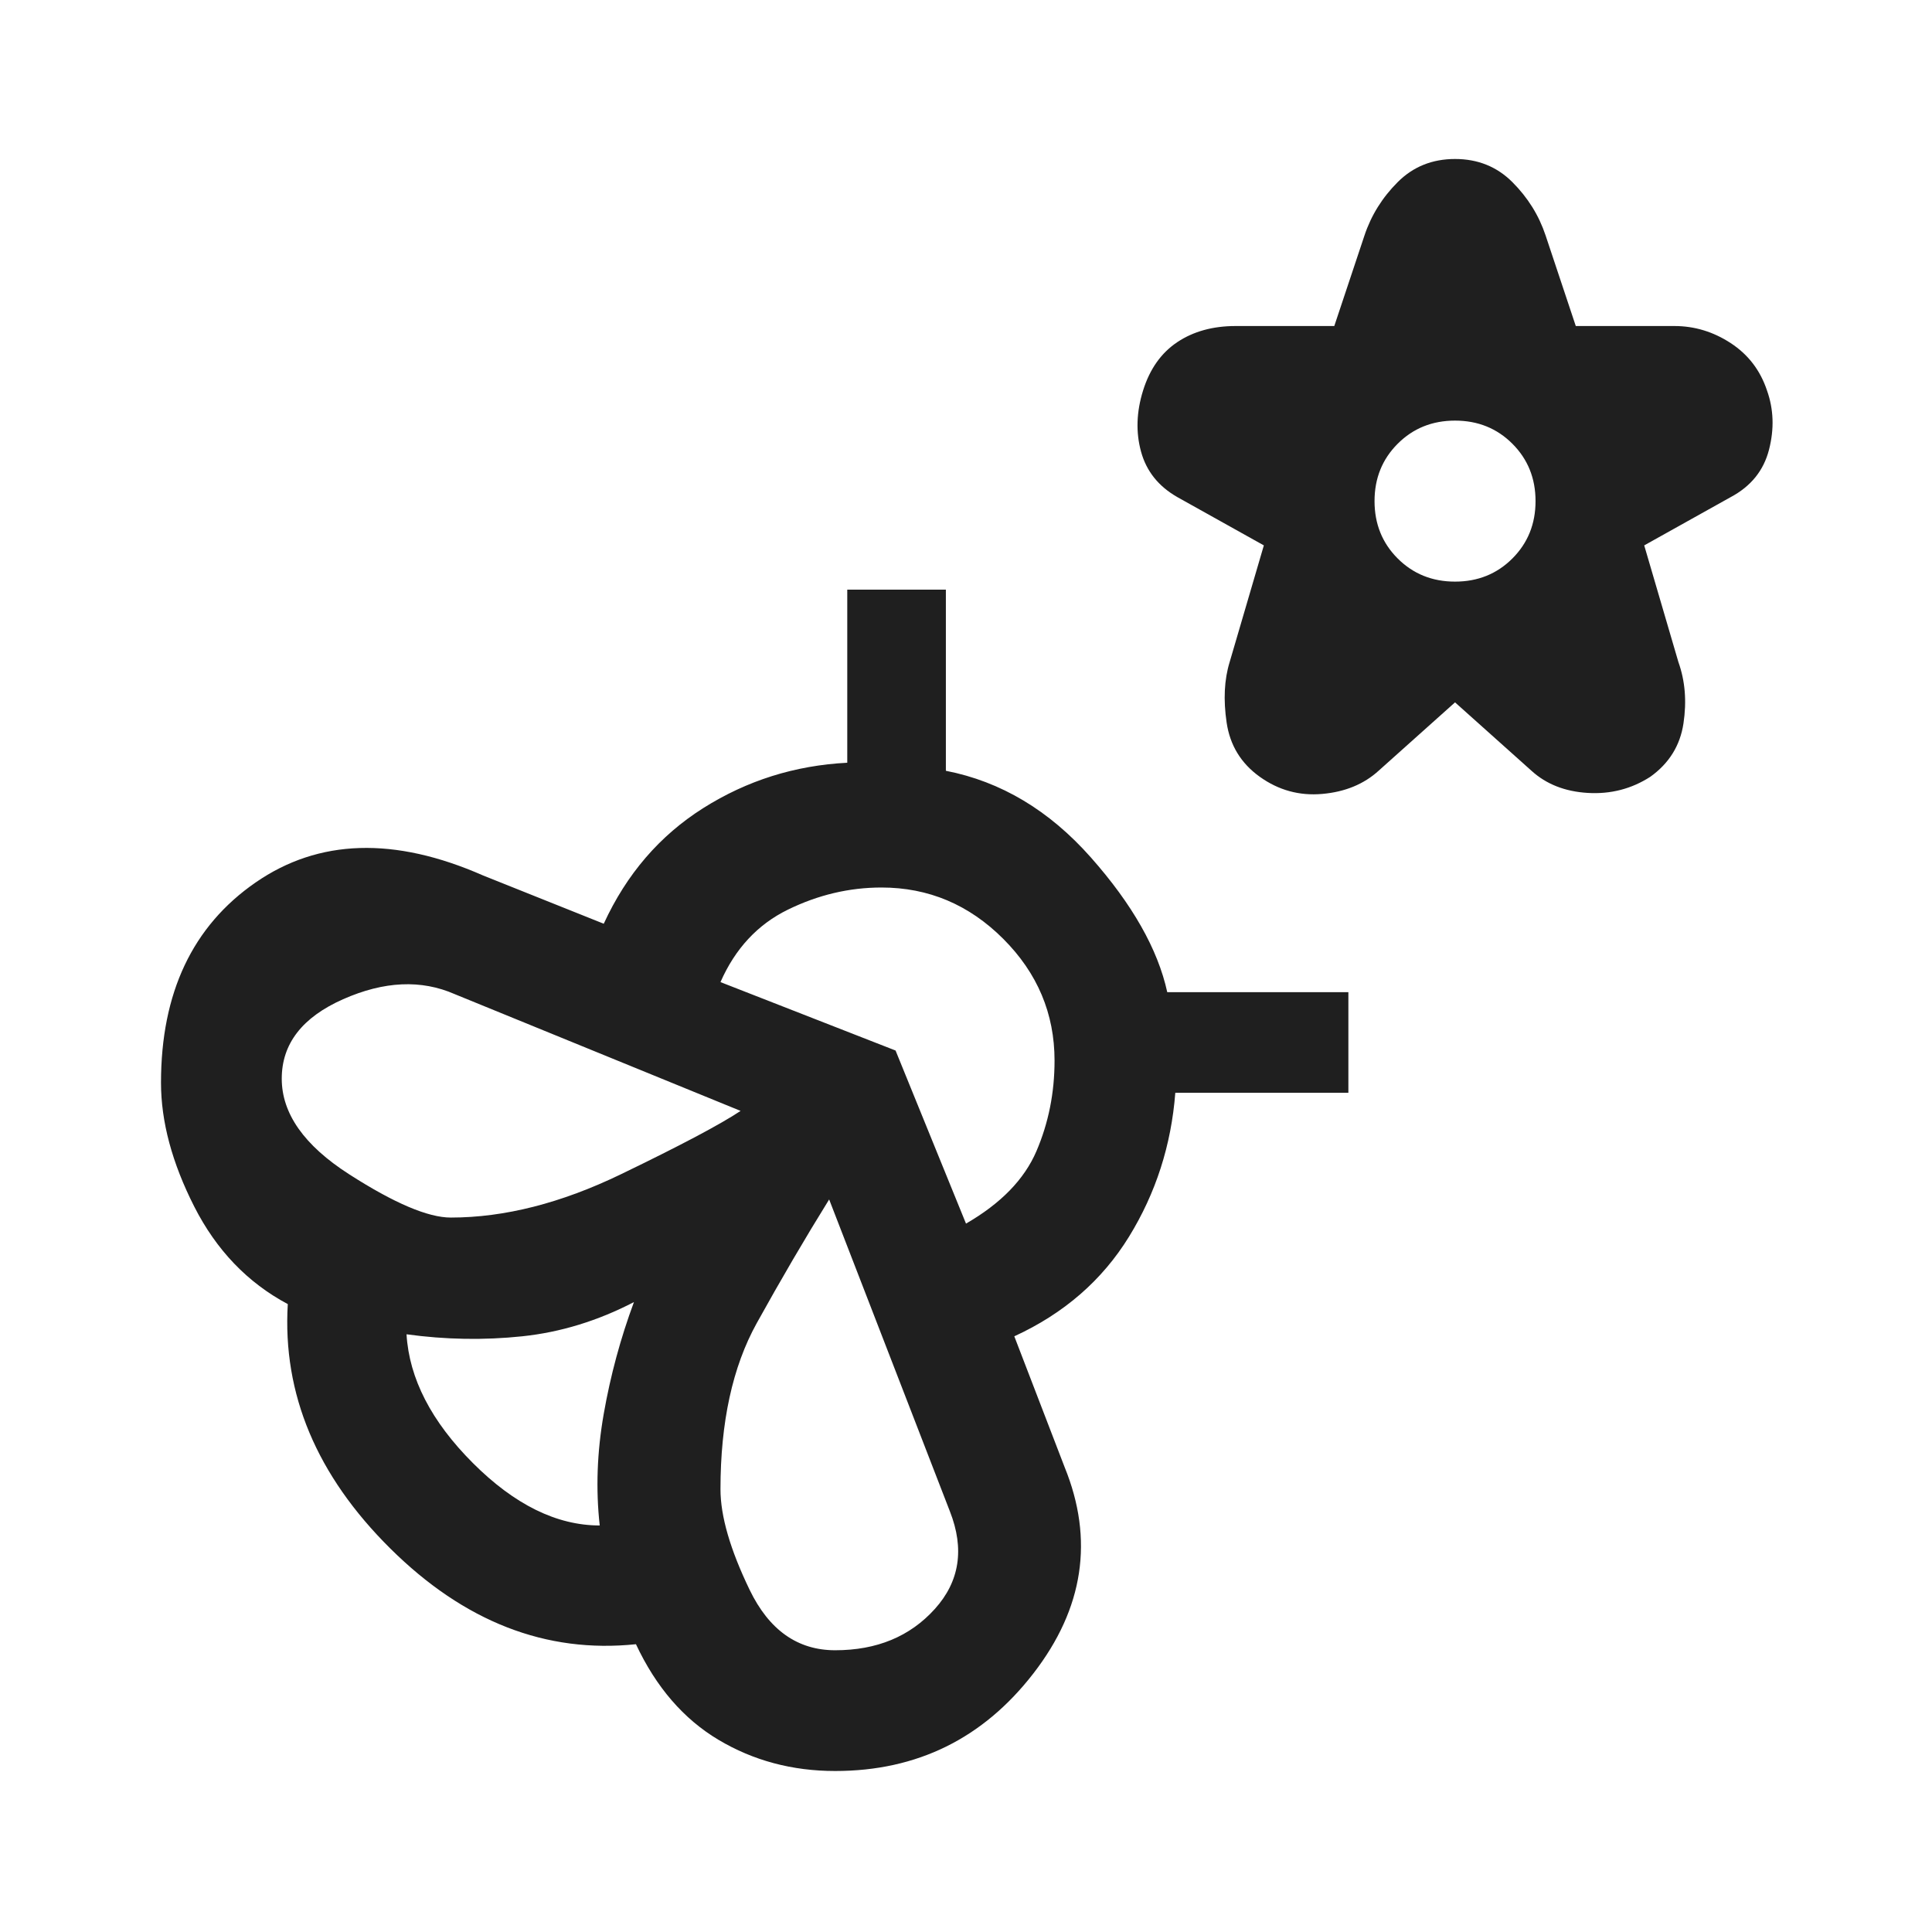
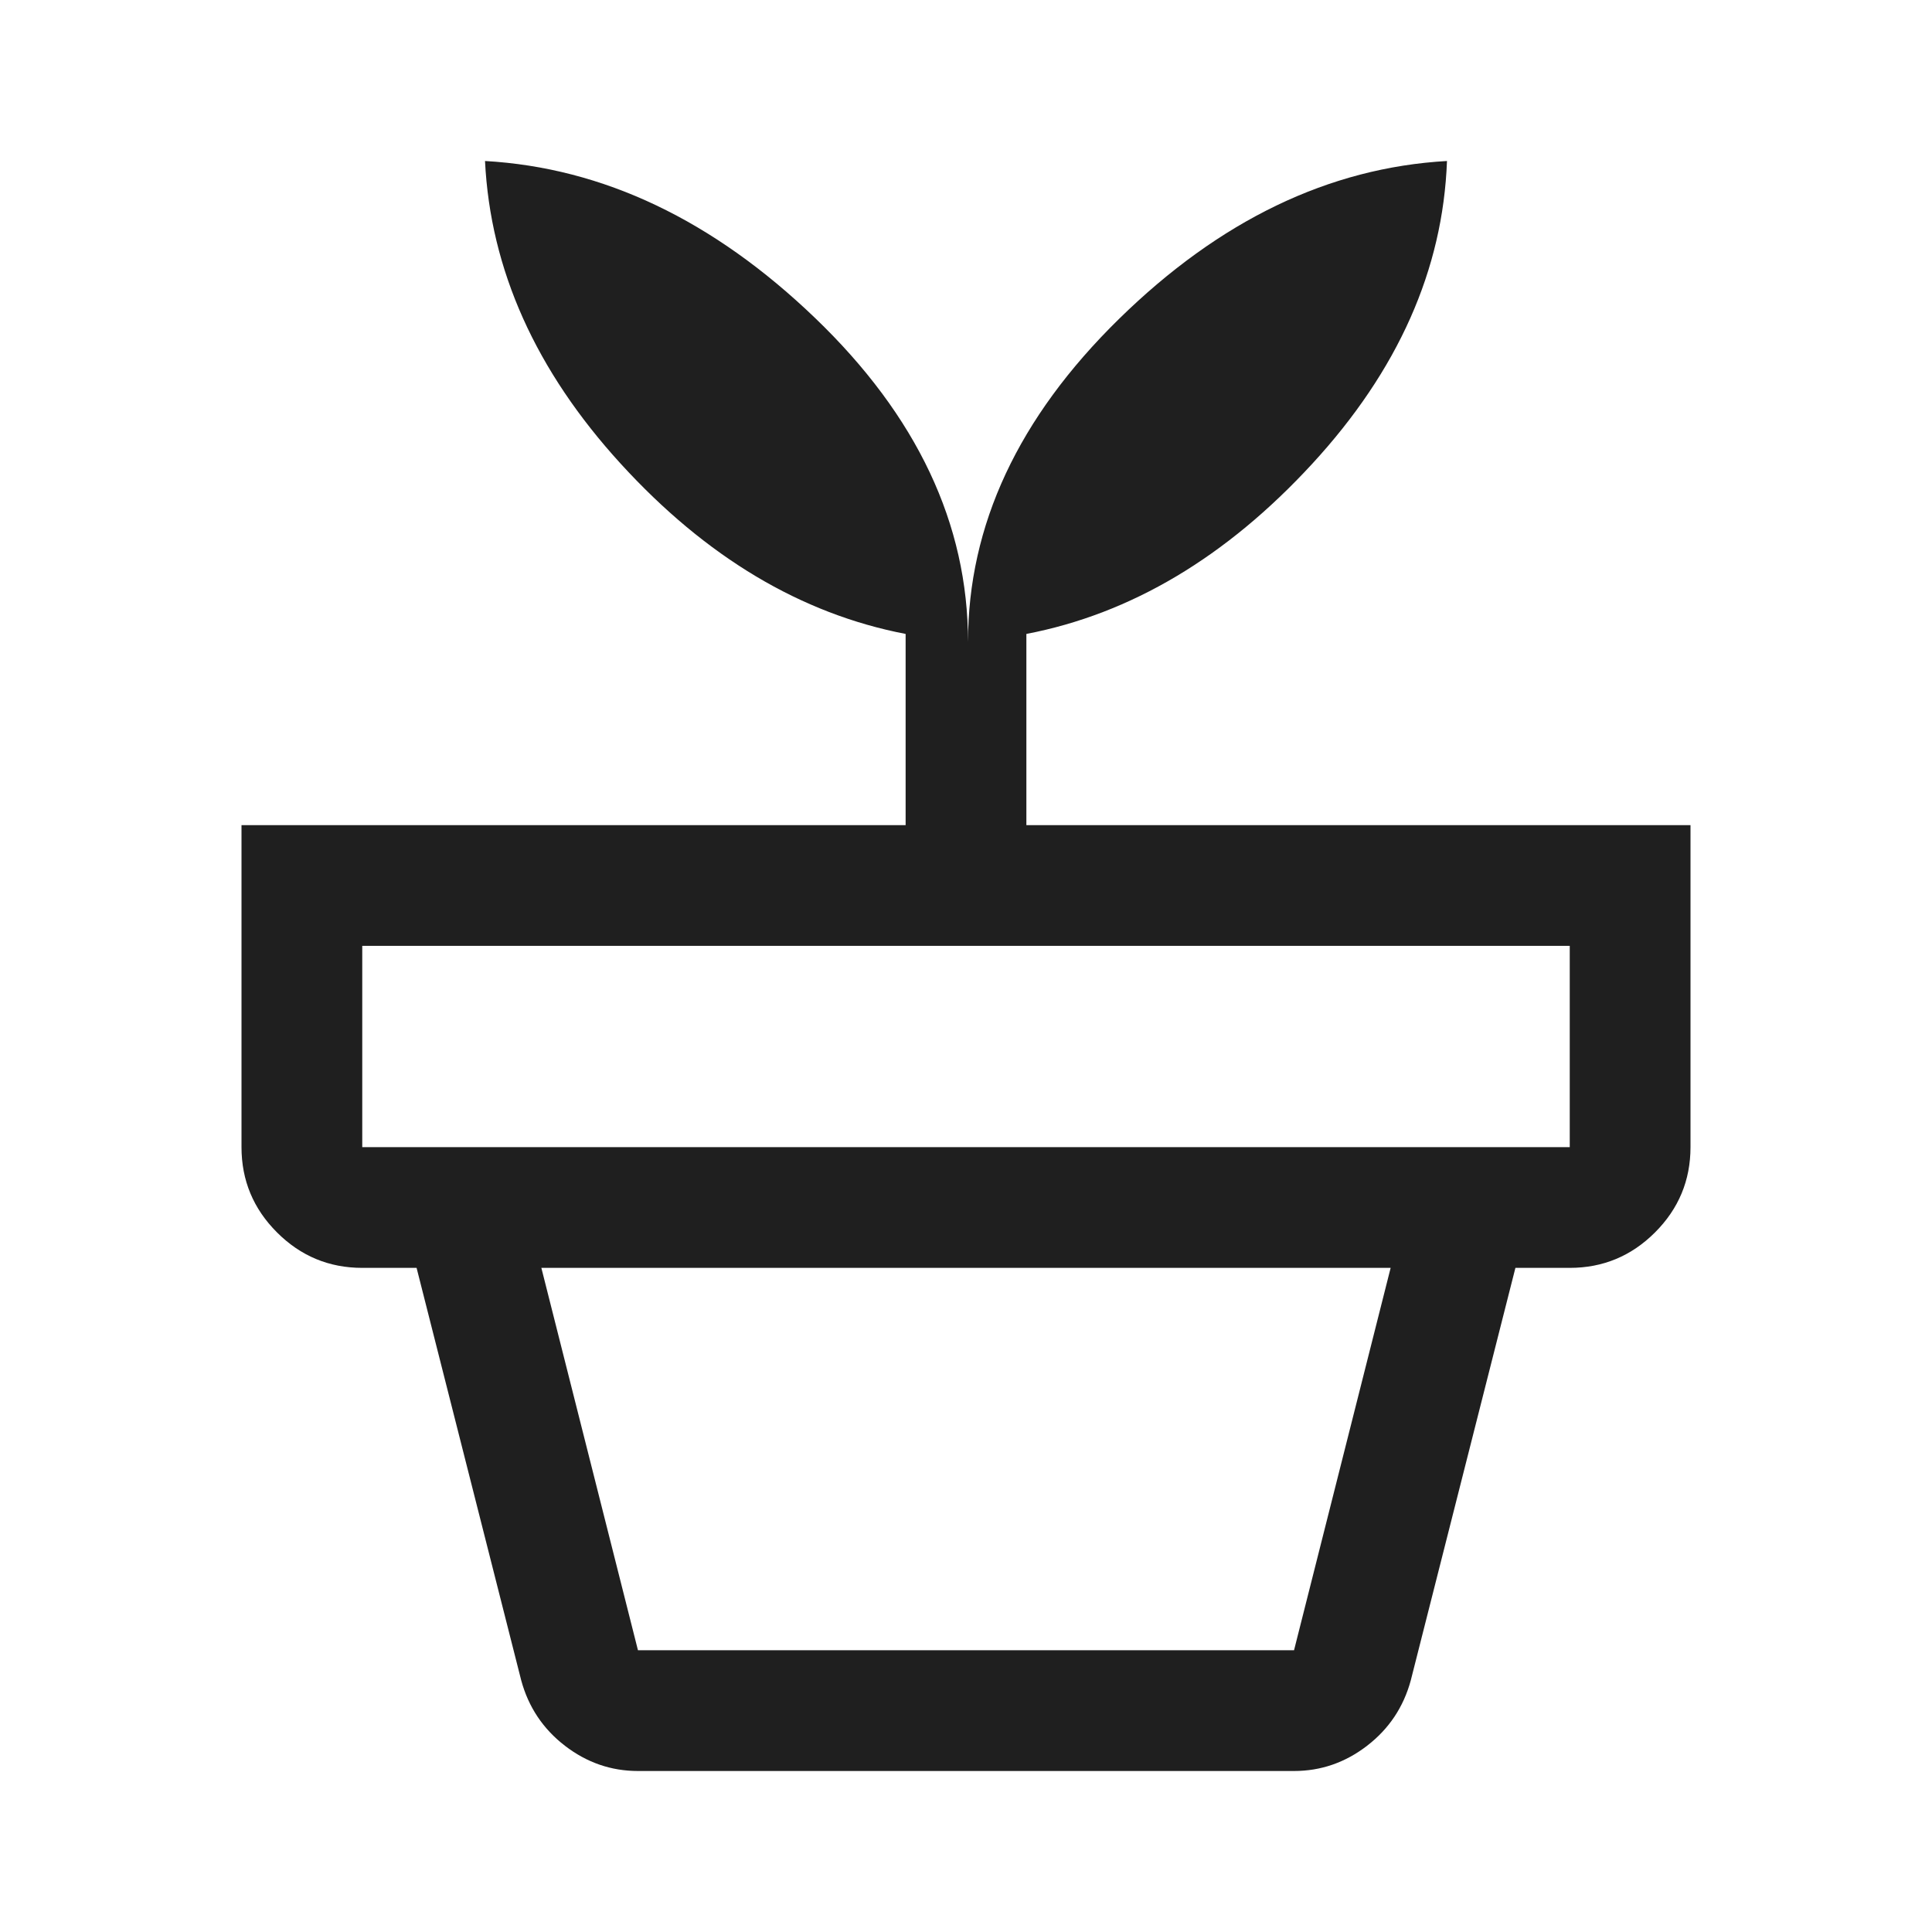
<svg xmlns="http://www.w3.org/2000/svg" height="48px" viewBox="0 -960 960 960" width="48px" fill="#1f1f1f">
-   <path d="m723-611-38 34q-11 10-28 11.5t-31-8.5q-14-10-16.5-27t1.5-30l17-58-43-24q-14-8-18-22.5t1-30.5q5-16 17-24t29-8h49l15-45q5-15 16.5-26.5T723-881q17 0 28.5 11.5T768-843l15 45h49q15 0 28 8.5t18 23.5q5 14 1 29.5T860-713l-43 24 17 58q5 14 2.5 30.5T820-574q-14 9-31 8t-28-11l-38-34Zm0-60q17 0 28.5-11.5T763-711q0-17-11.5-28.5T723-751q-17 0-28.5 11.5T683-711q0 17 11.5 28.5T723-671ZM529-231q22 54-15.5 102.5T415-80q-32 0-58-15.5T316-143q-67 7-122-47.5T143-312q-30-16-46.5-48.5T80-422q0-67 47-99.5t113-3.5l60 24q17-37 49.5-57.5T421-581v-86h49v90q41 8 72 43t38 67h90v50h-86q-3 39-23 71.5T504-296l25 65Zm-231 29q-3-27 2-55.5t15-55.5q-27 14-55.5 17t-57.5-1q2 33 33 64t63 31Zm-74-153q40 0 84.5-21.5T368-408l-142-58q-25-11-55.5 2.5T140-424q0 26 33.5 47.5T224-355Zm191 215q31 0 49.5-20.5T472-209l-60-155q-18 29-36 61.5T358-220q0 20 14.5 50t42.5 30Zm65-212q26-15 35-36t9-45q0-35-25.5-60.5T438-519q-24 0-46.5 11T358-472l87 34 35 86Zm-165 39Z" />
+   <path d="M317-140h326l48-190H269l48 190Zm0 60q-20 0-36.29-12.54Q264.43-105.08 259-125l-52-205h546l-52 205q-5.43 19.92-21.71 32.46Q663-80 643-80H317ZM180-390h600v-100H180v100Zm301-251q0-87 75-160.5T719-880q-3 81-67 150.5T510-645v95h330v160q0 24.75-17.62 42.37Q804.75-330 780-330H180q-24.75 0-42.37-17.63Q120-365.25 120-390v-160h330v-95q-78-15-141.5-84.5T241-880q88 5 164 78t76 161Z" />
</svg>
